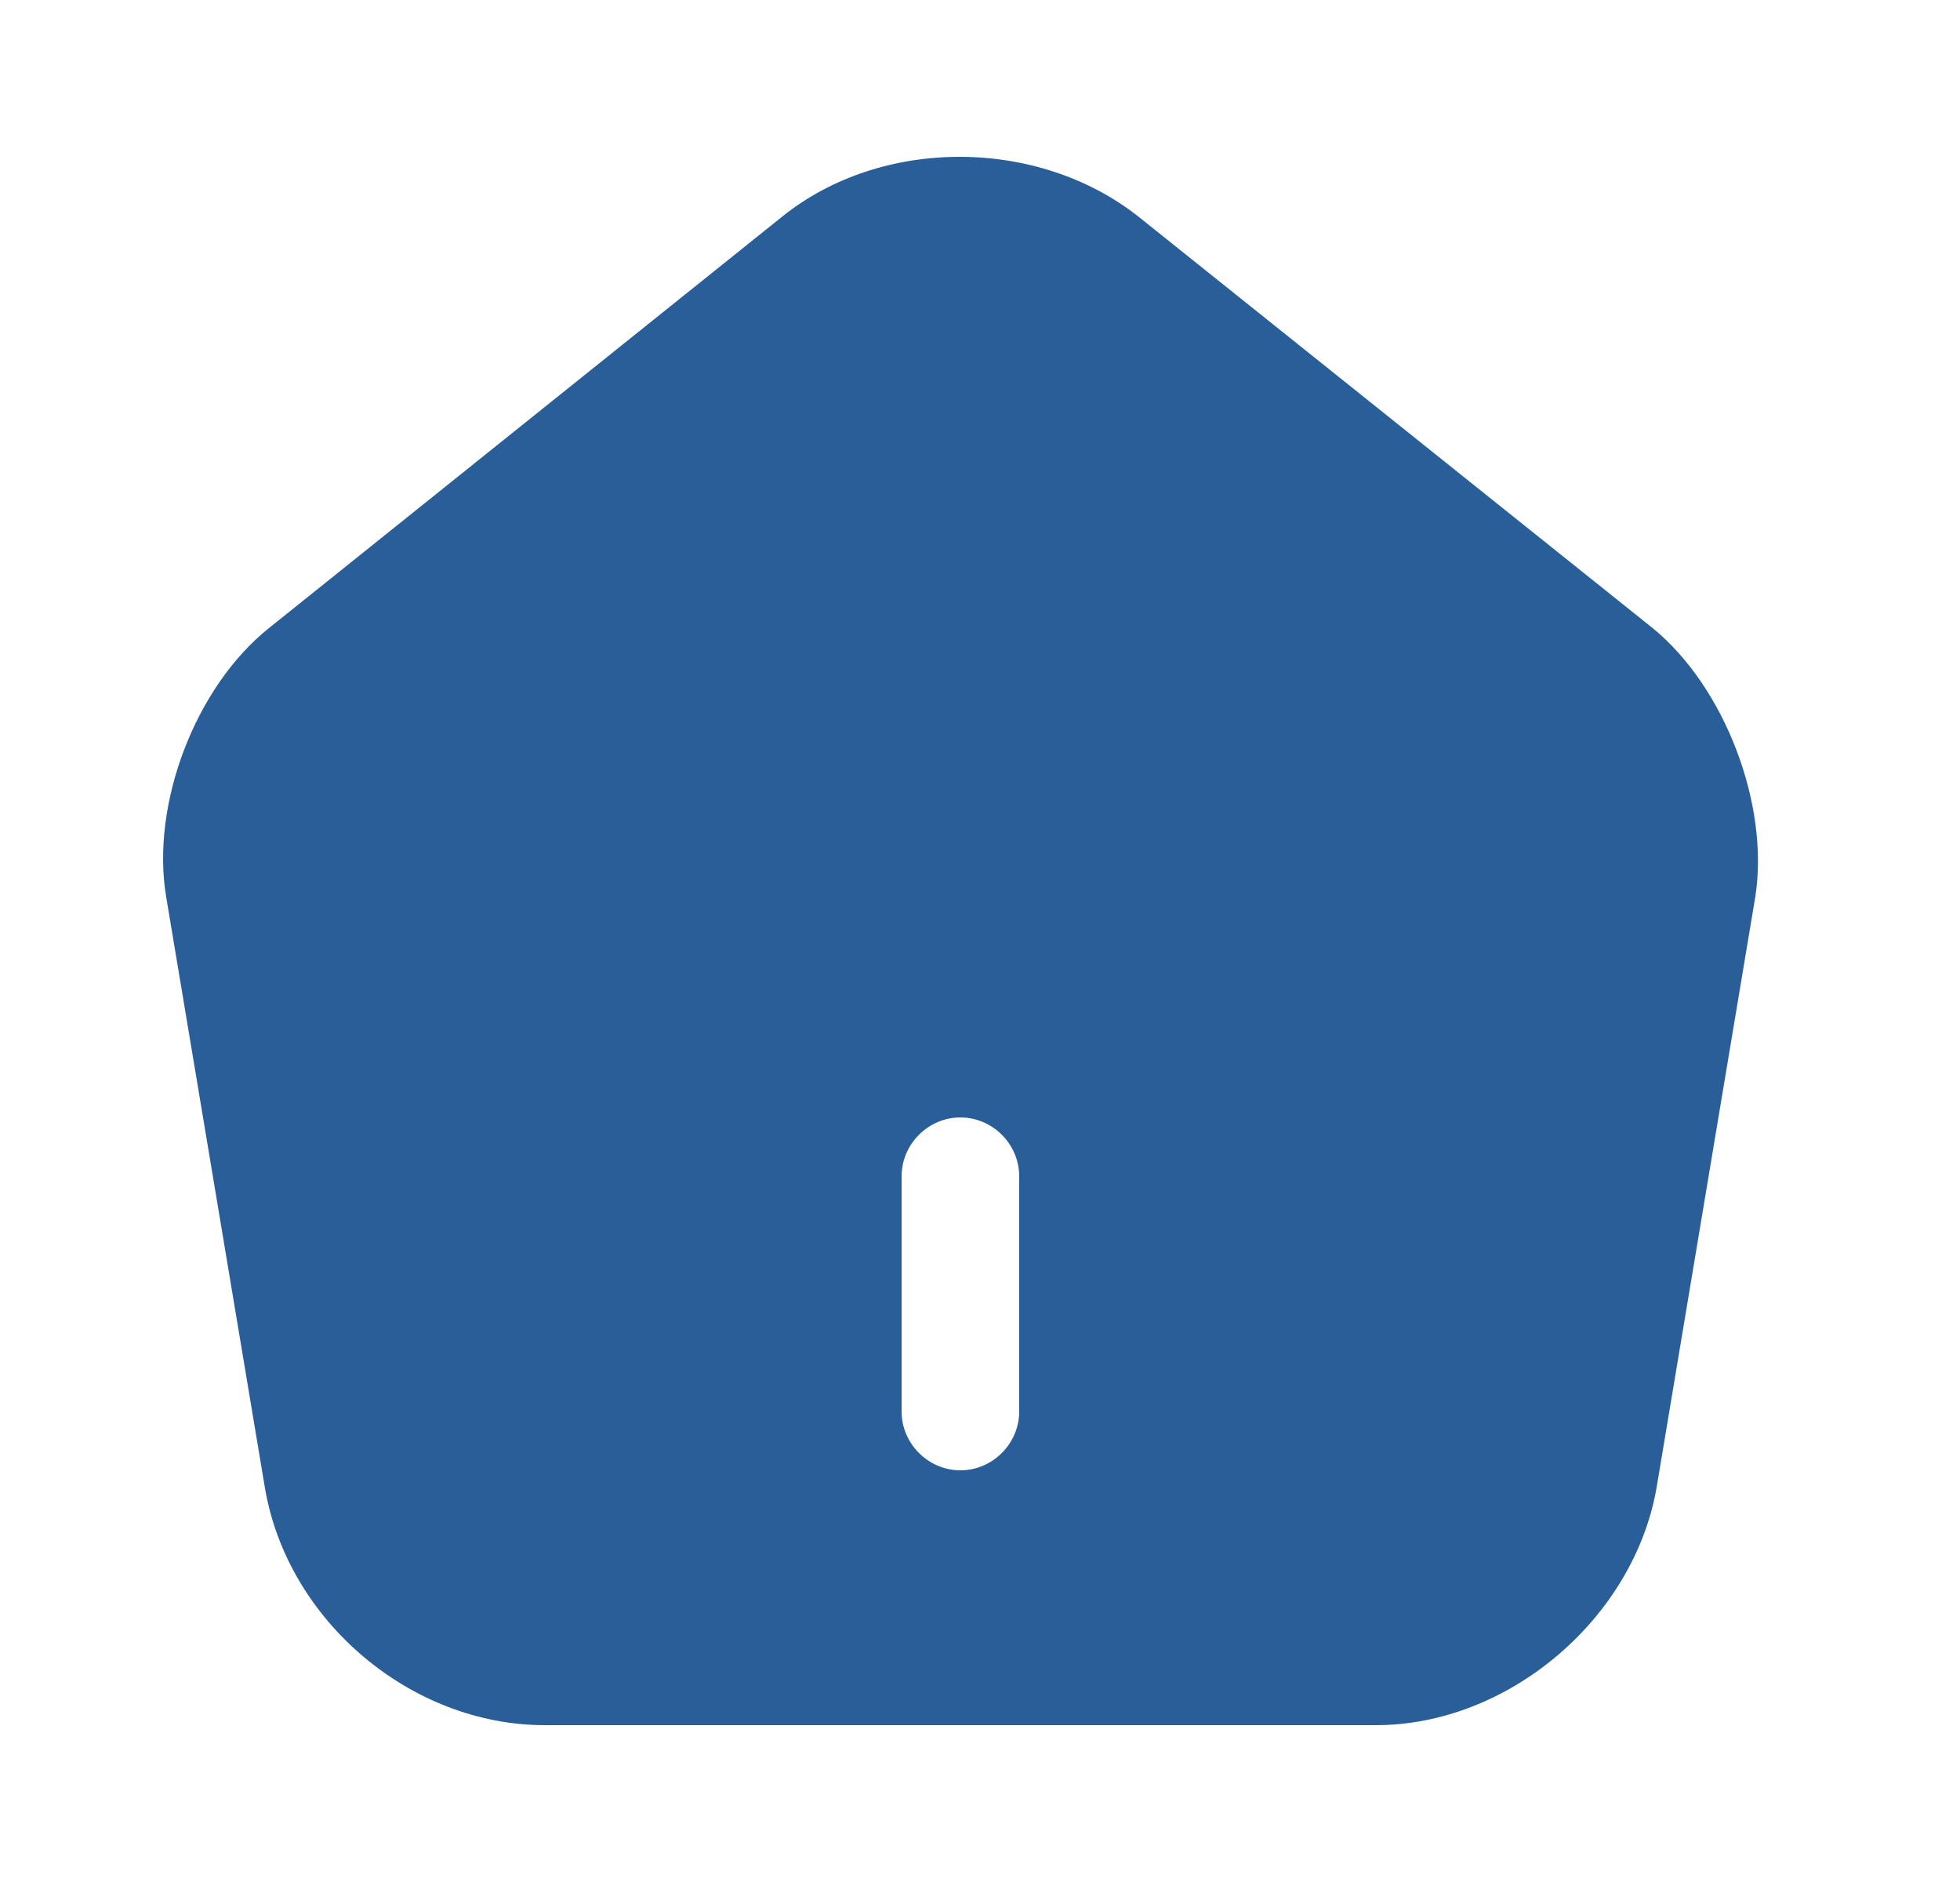
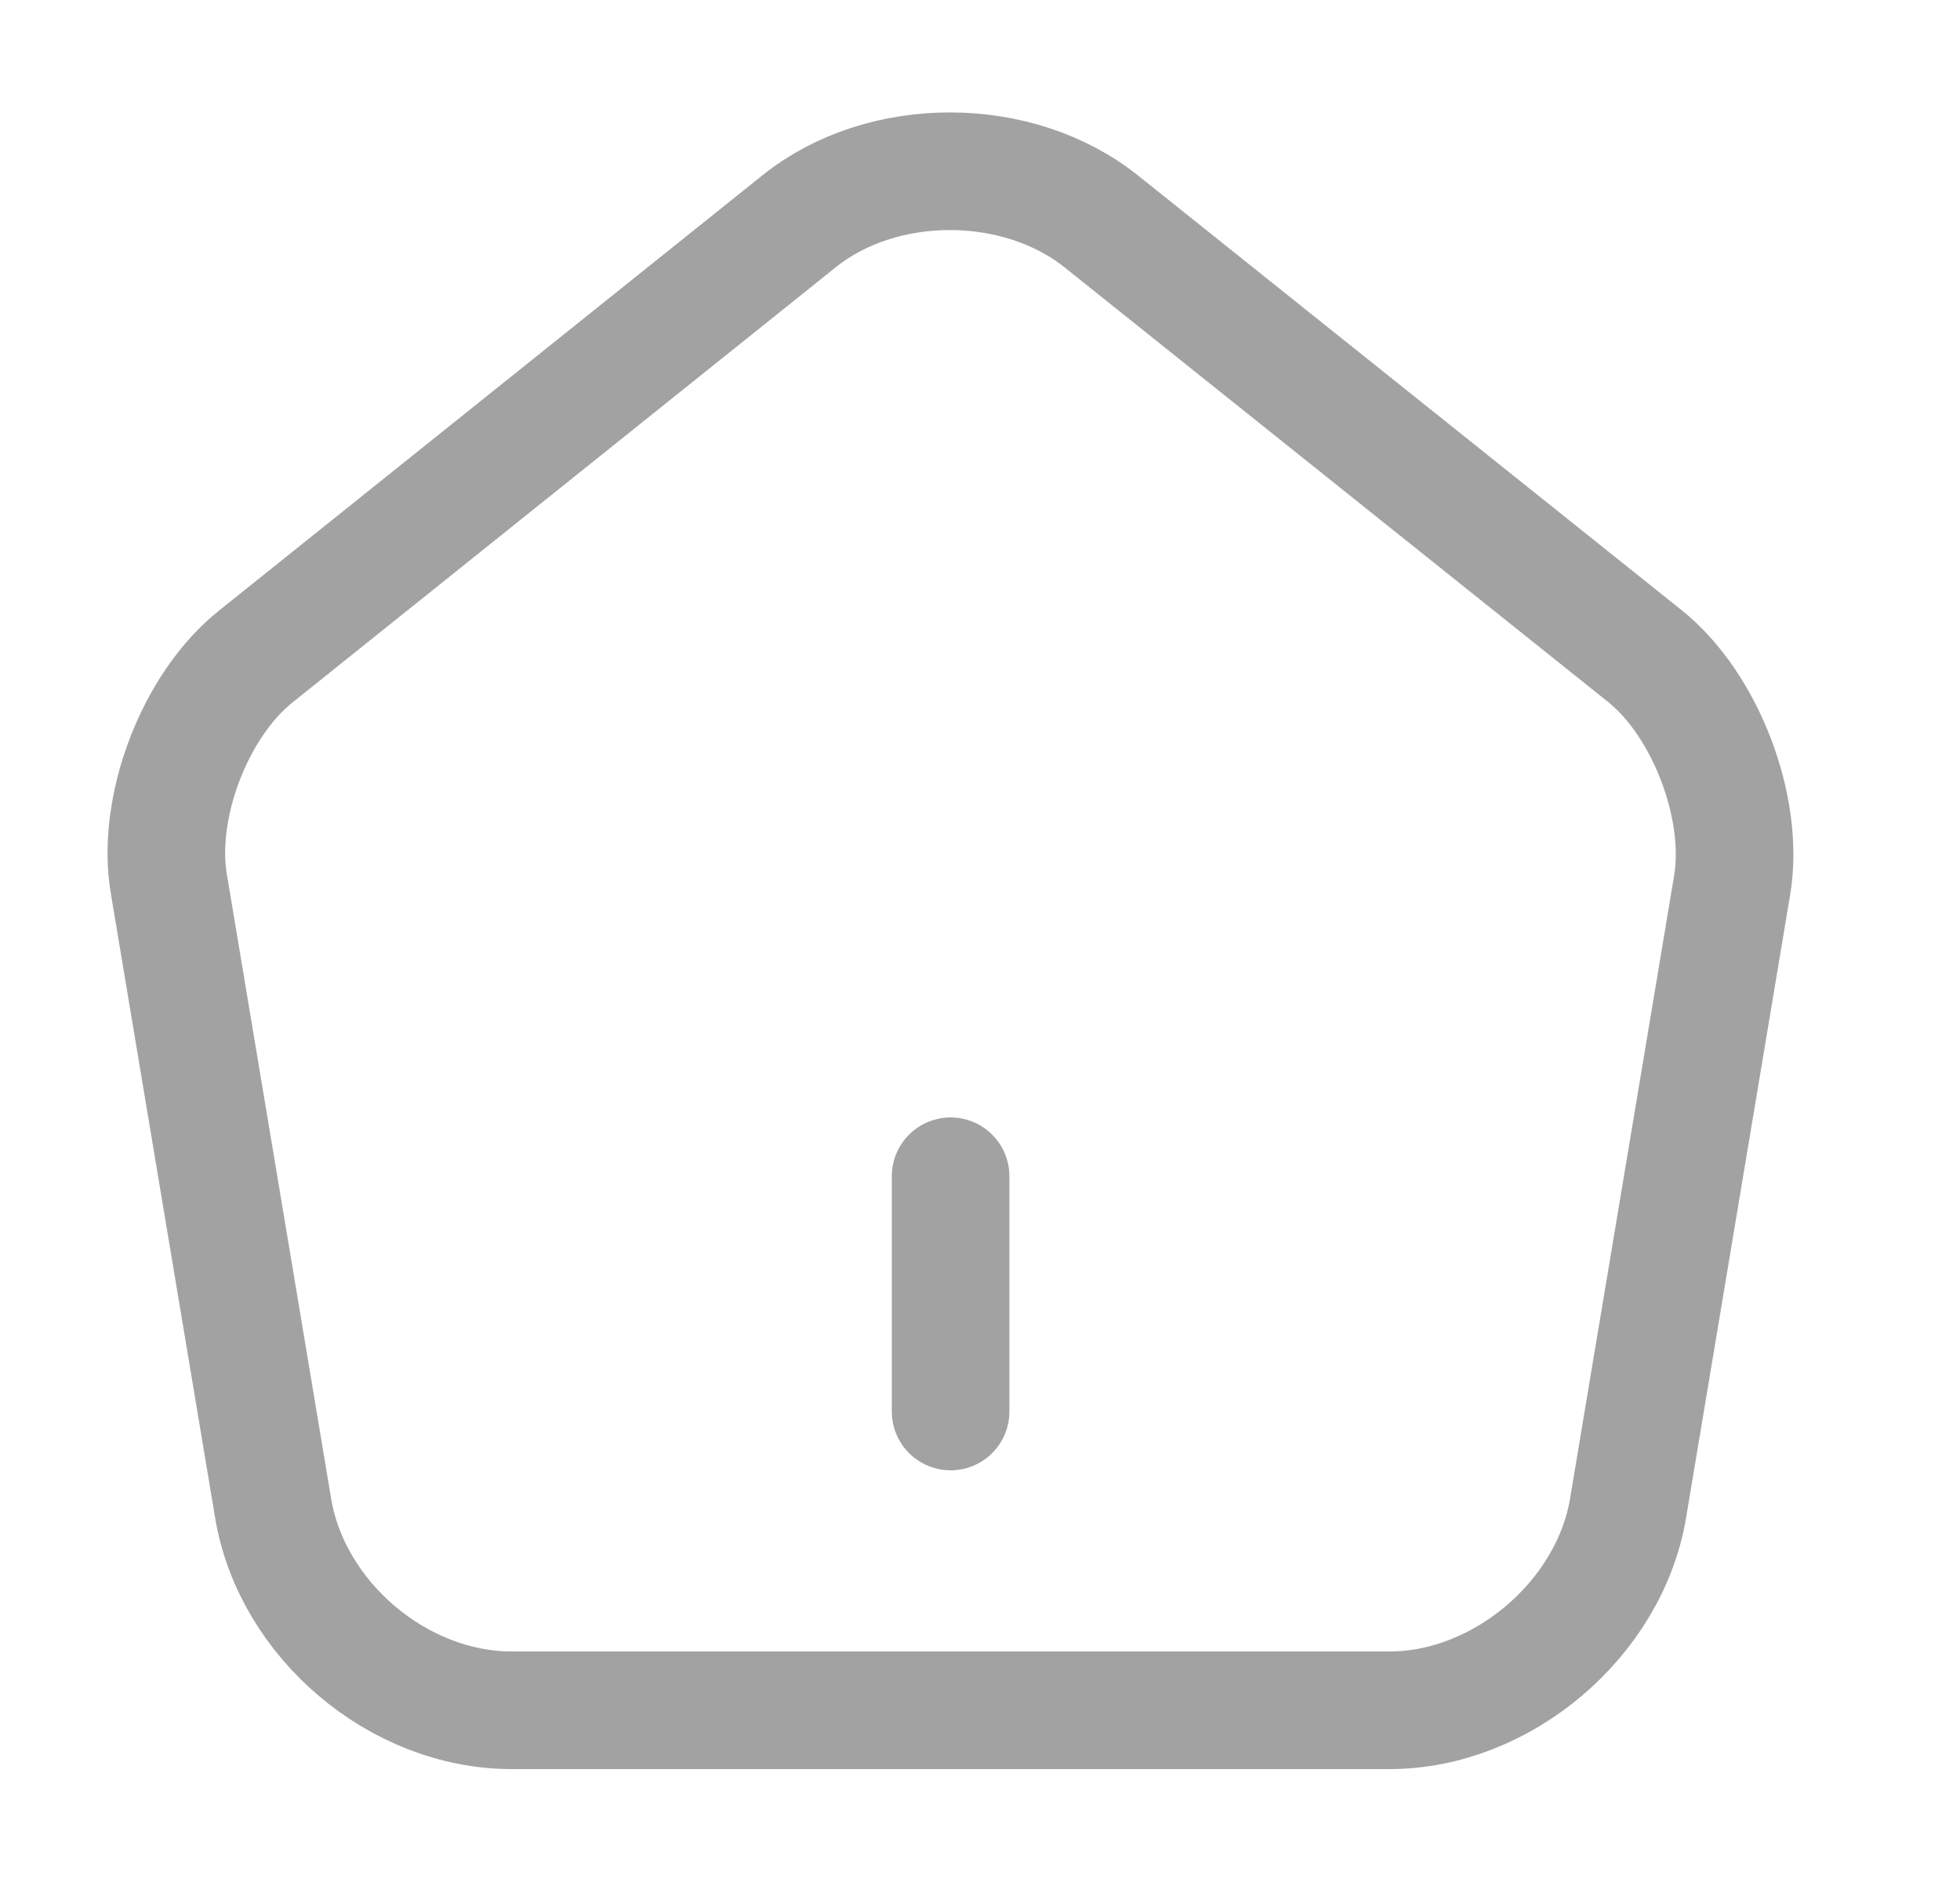
<svg xmlns="http://www.w3.org/2000/svg" width="25" height="24" viewBox="0 0 25 24" fill="none">
-   <g id="vuesax/bold/home">
-     <g id="home">
-       <path id="Vector" d="M21.08 8.01L14.53 2.77C13.25 1.75 11.25 1.74 9.98 2.76L3.43 8.01C2.49 8.76 1.92 10.26 2.12 11.44L3.38 18.98C3.67 20.67 5.24 22 6.95 22H17.55C19.24 22 20.84 20.64 21.13 18.97L22.39 11.43C22.57 10.26 22 8.76 21.08 8.01ZM13 18C13 18.41 12.66 18.75 12.25 18.75C11.84 18.75 11.5 18.41 11.5 18V15C11.5 14.59 11.84 14.25 12.25 14.25C12.66 14.25 13 14.59 13 15V18Z" fill="#2A5E99" />
-     </g>
-   </g>
+   <path d="M12.125 18V15" stroke="#A2A2A2" stroke-width="1.5" stroke-linecap="round" stroke-linejoin="round" />
+   <path d="M10.195 2.82L3.265 8.37C2.485 8.99 1.985 10.3 2.155 11.28L3.485 19.24C3.725 20.66 5.085 21.81 6.525 21.81H17.725C19.155 21.81 20.525 20.65 20.765 19.24L22.095 11.28C22.255 10.3 21.755 8.99 20.985 8.37L14.055 2.83C12.985 1.97 11.255 1.97 10.195 2.82Z" stroke="#A2A2A2" stroke-width="1.5" stroke-linecap="round" stroke-linejoin="round" />
</svg>
